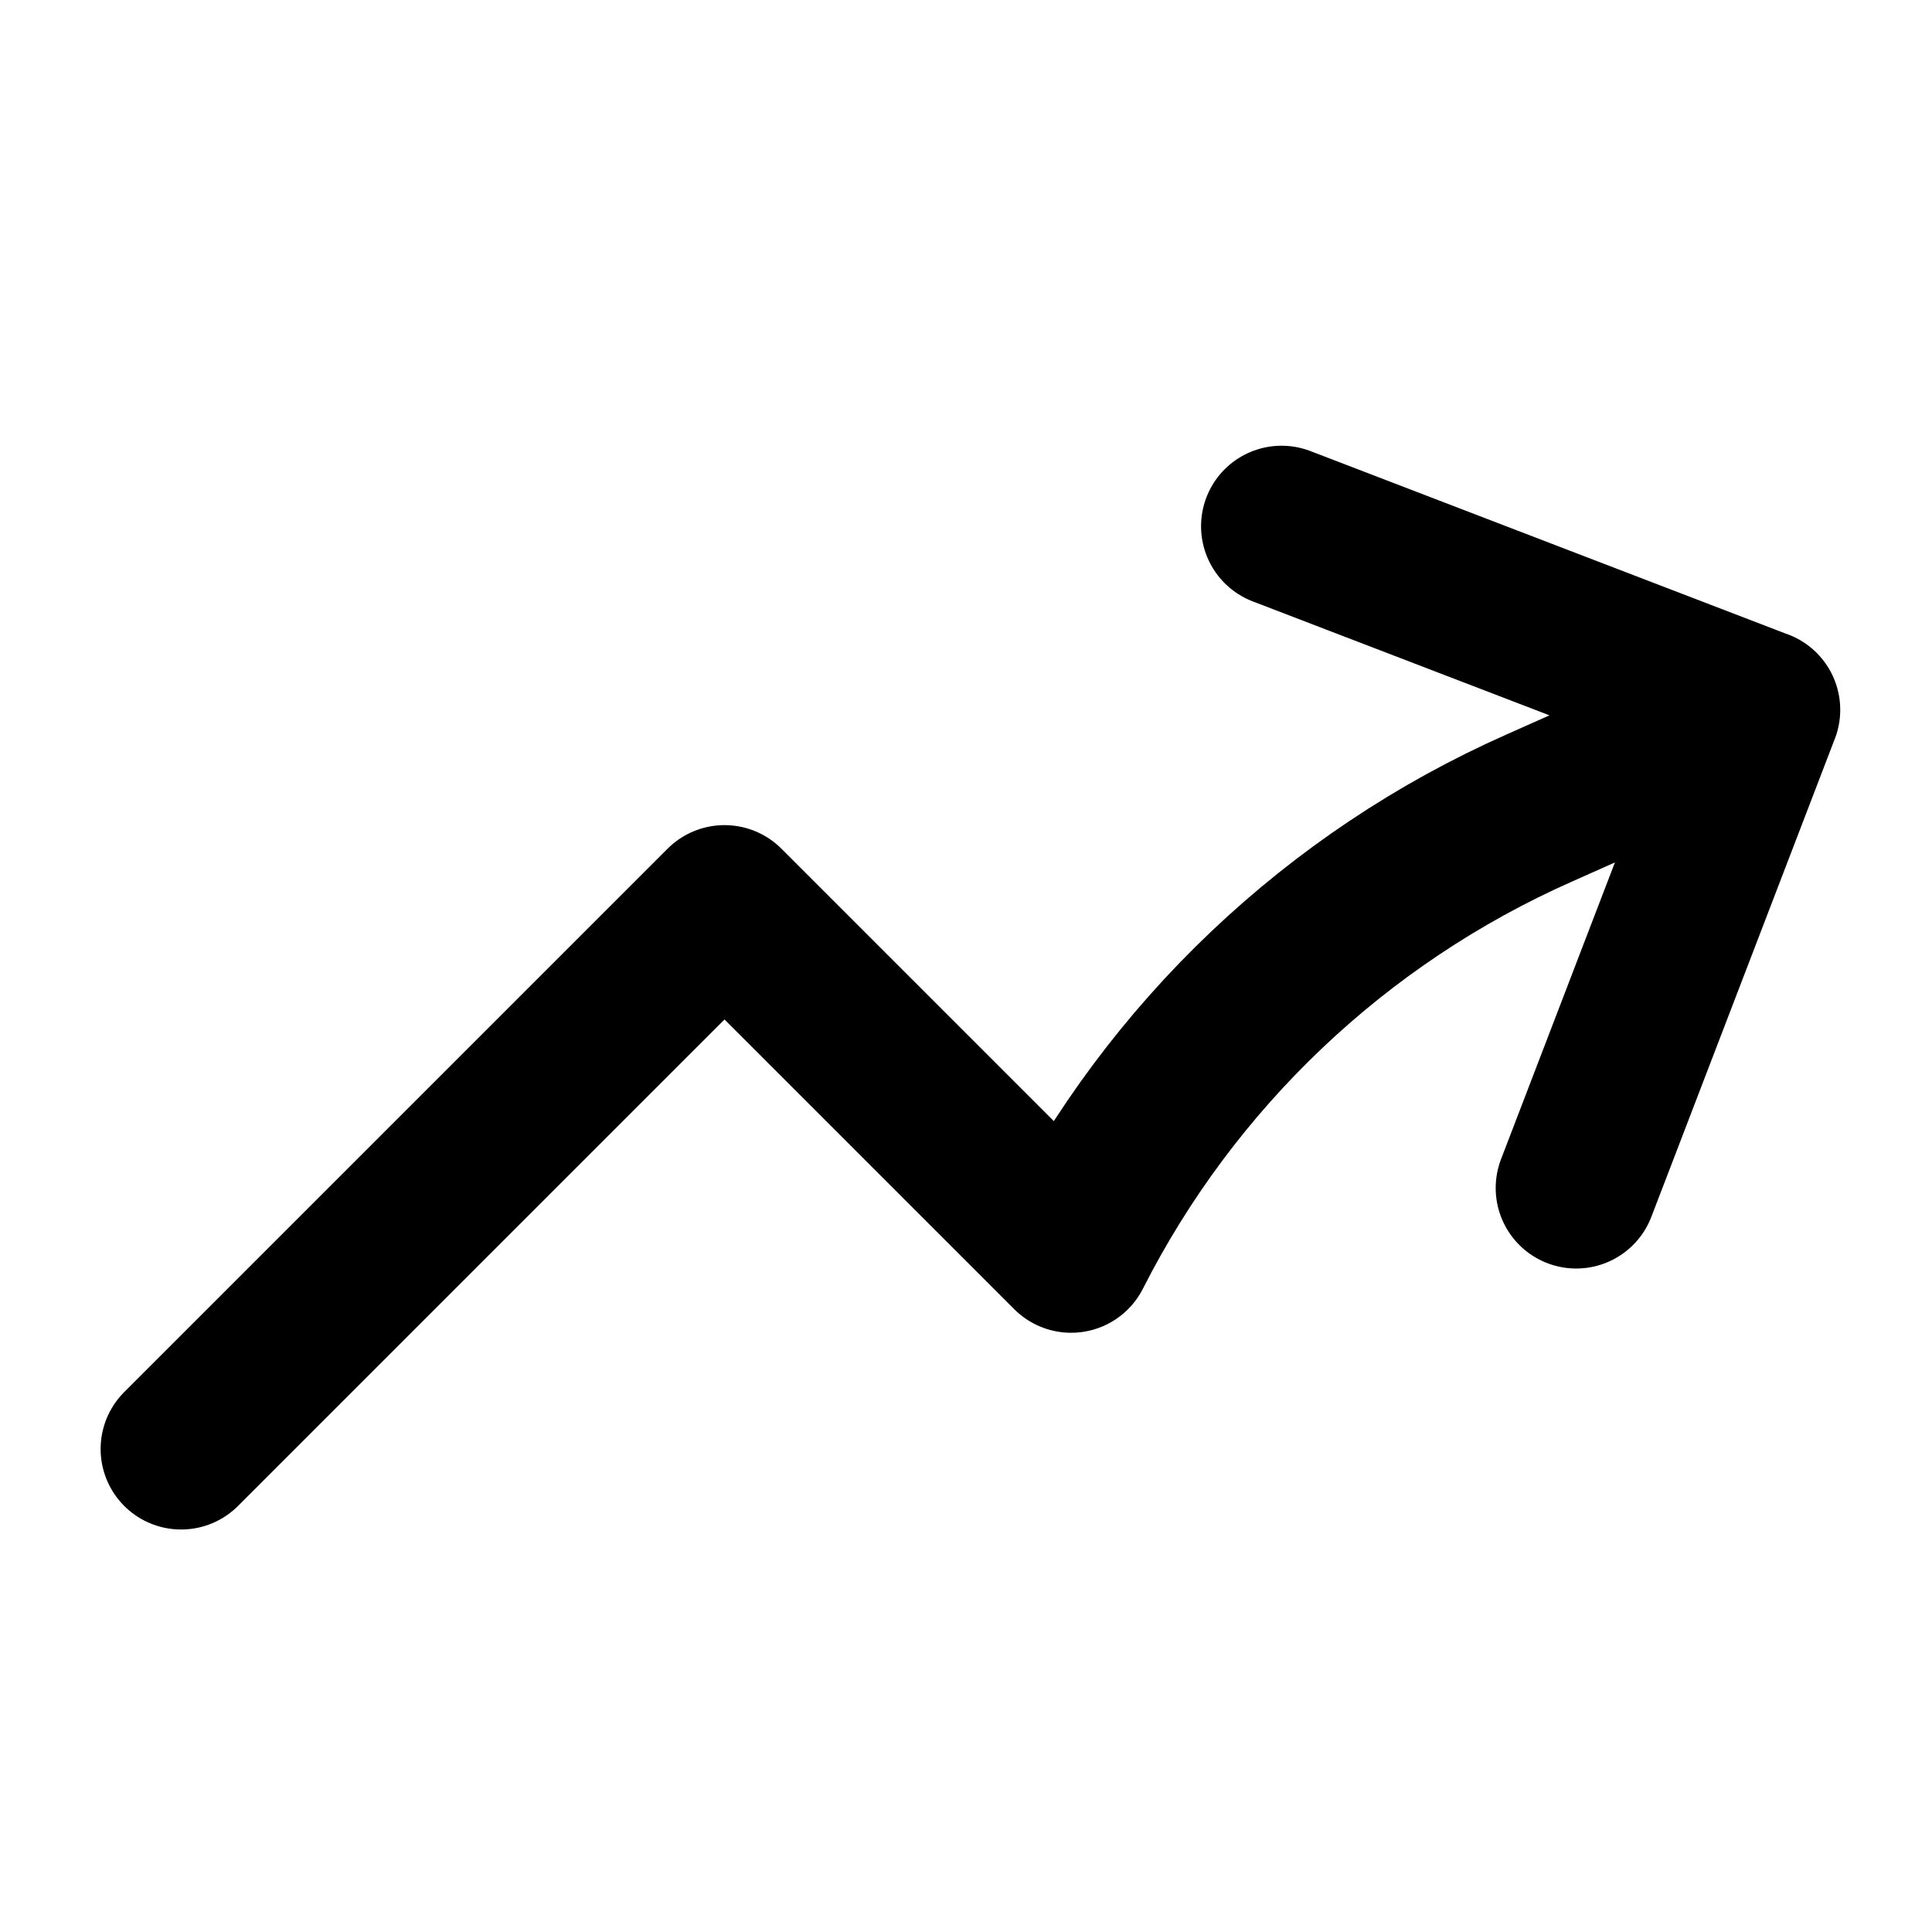
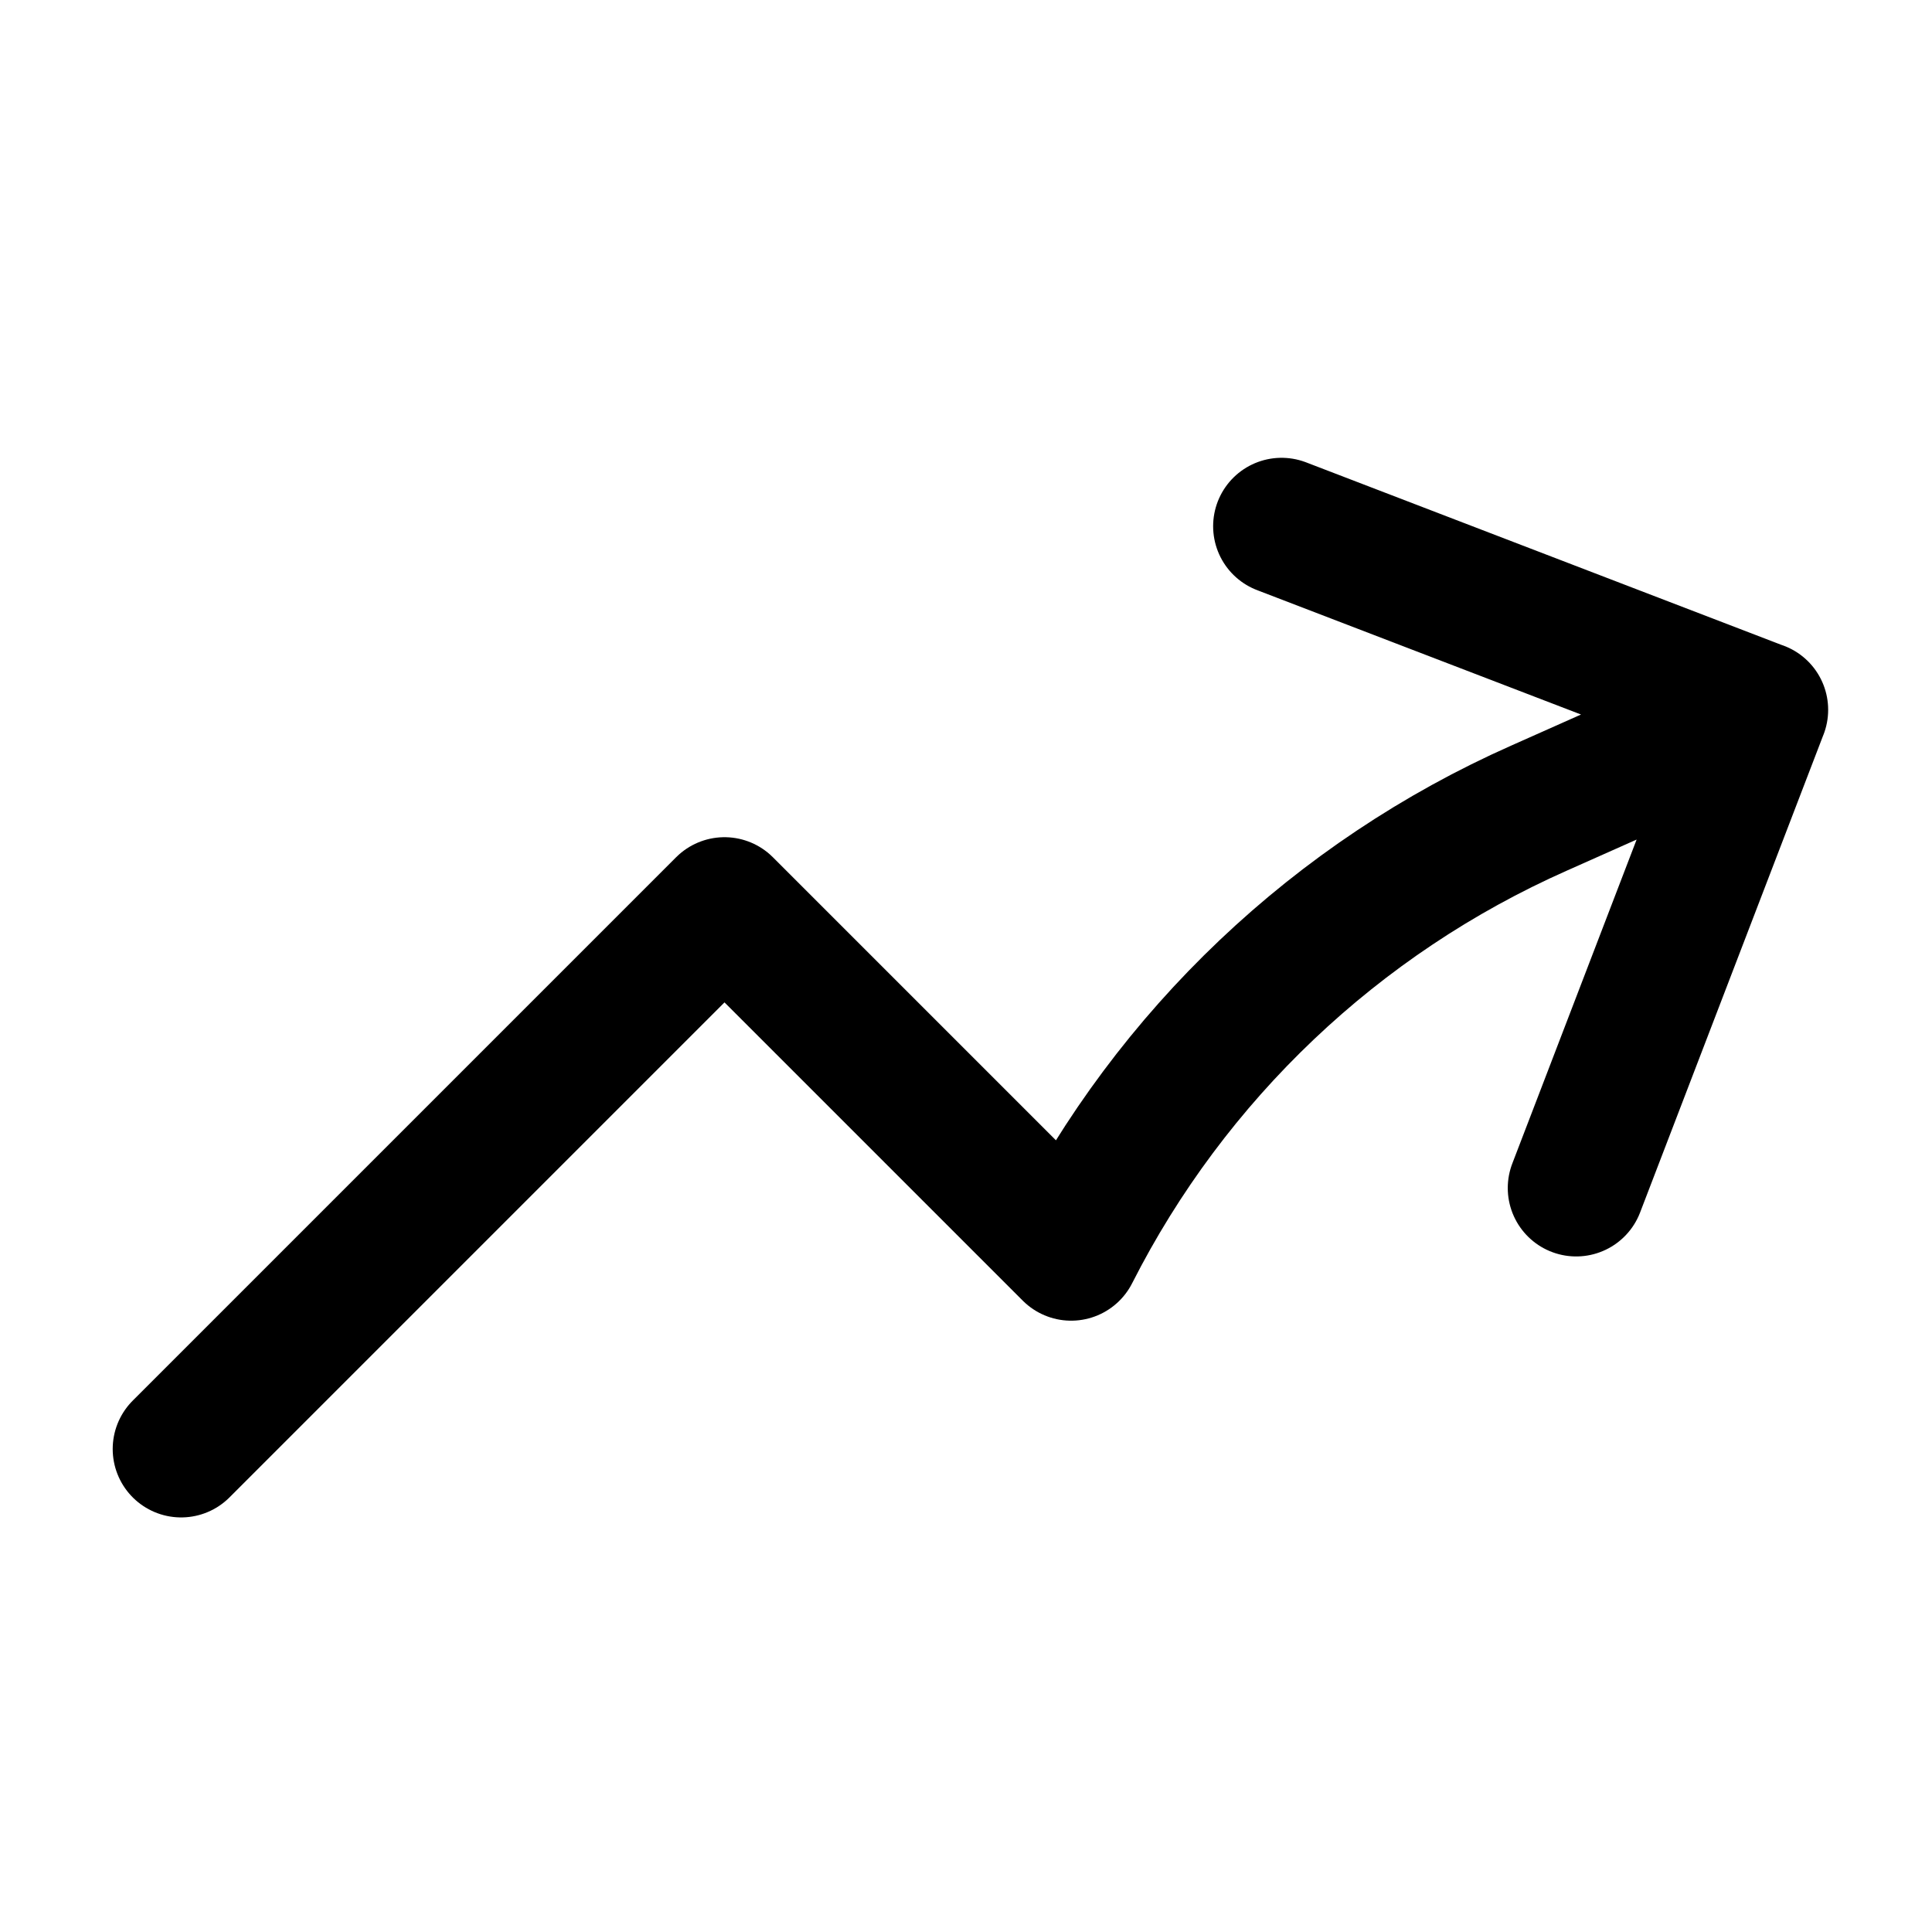
- <svg xmlns="http://www.w3.org/2000/svg" fill="none" viewBox="0 0 24 24" stroke-width="2" stroke="currentColor" aria-hidden="true">
+ <svg xmlns="http://www.w3.org/2000/svg" fill="none" viewBox="0 0 24 24" stroke-width="1.7" stroke="currentColor" aria-hidden="true">
  <path stroke-linecap="round" stroke-linejoin="round" d="M2.25 18 9 11.25l4.306 4.306a11.95 11.95 0 0 1 5.814-5.518l2.74-1.22m0 0-5.94-2.281m5.94 2.28-2.28 5.941" />
</svg>
